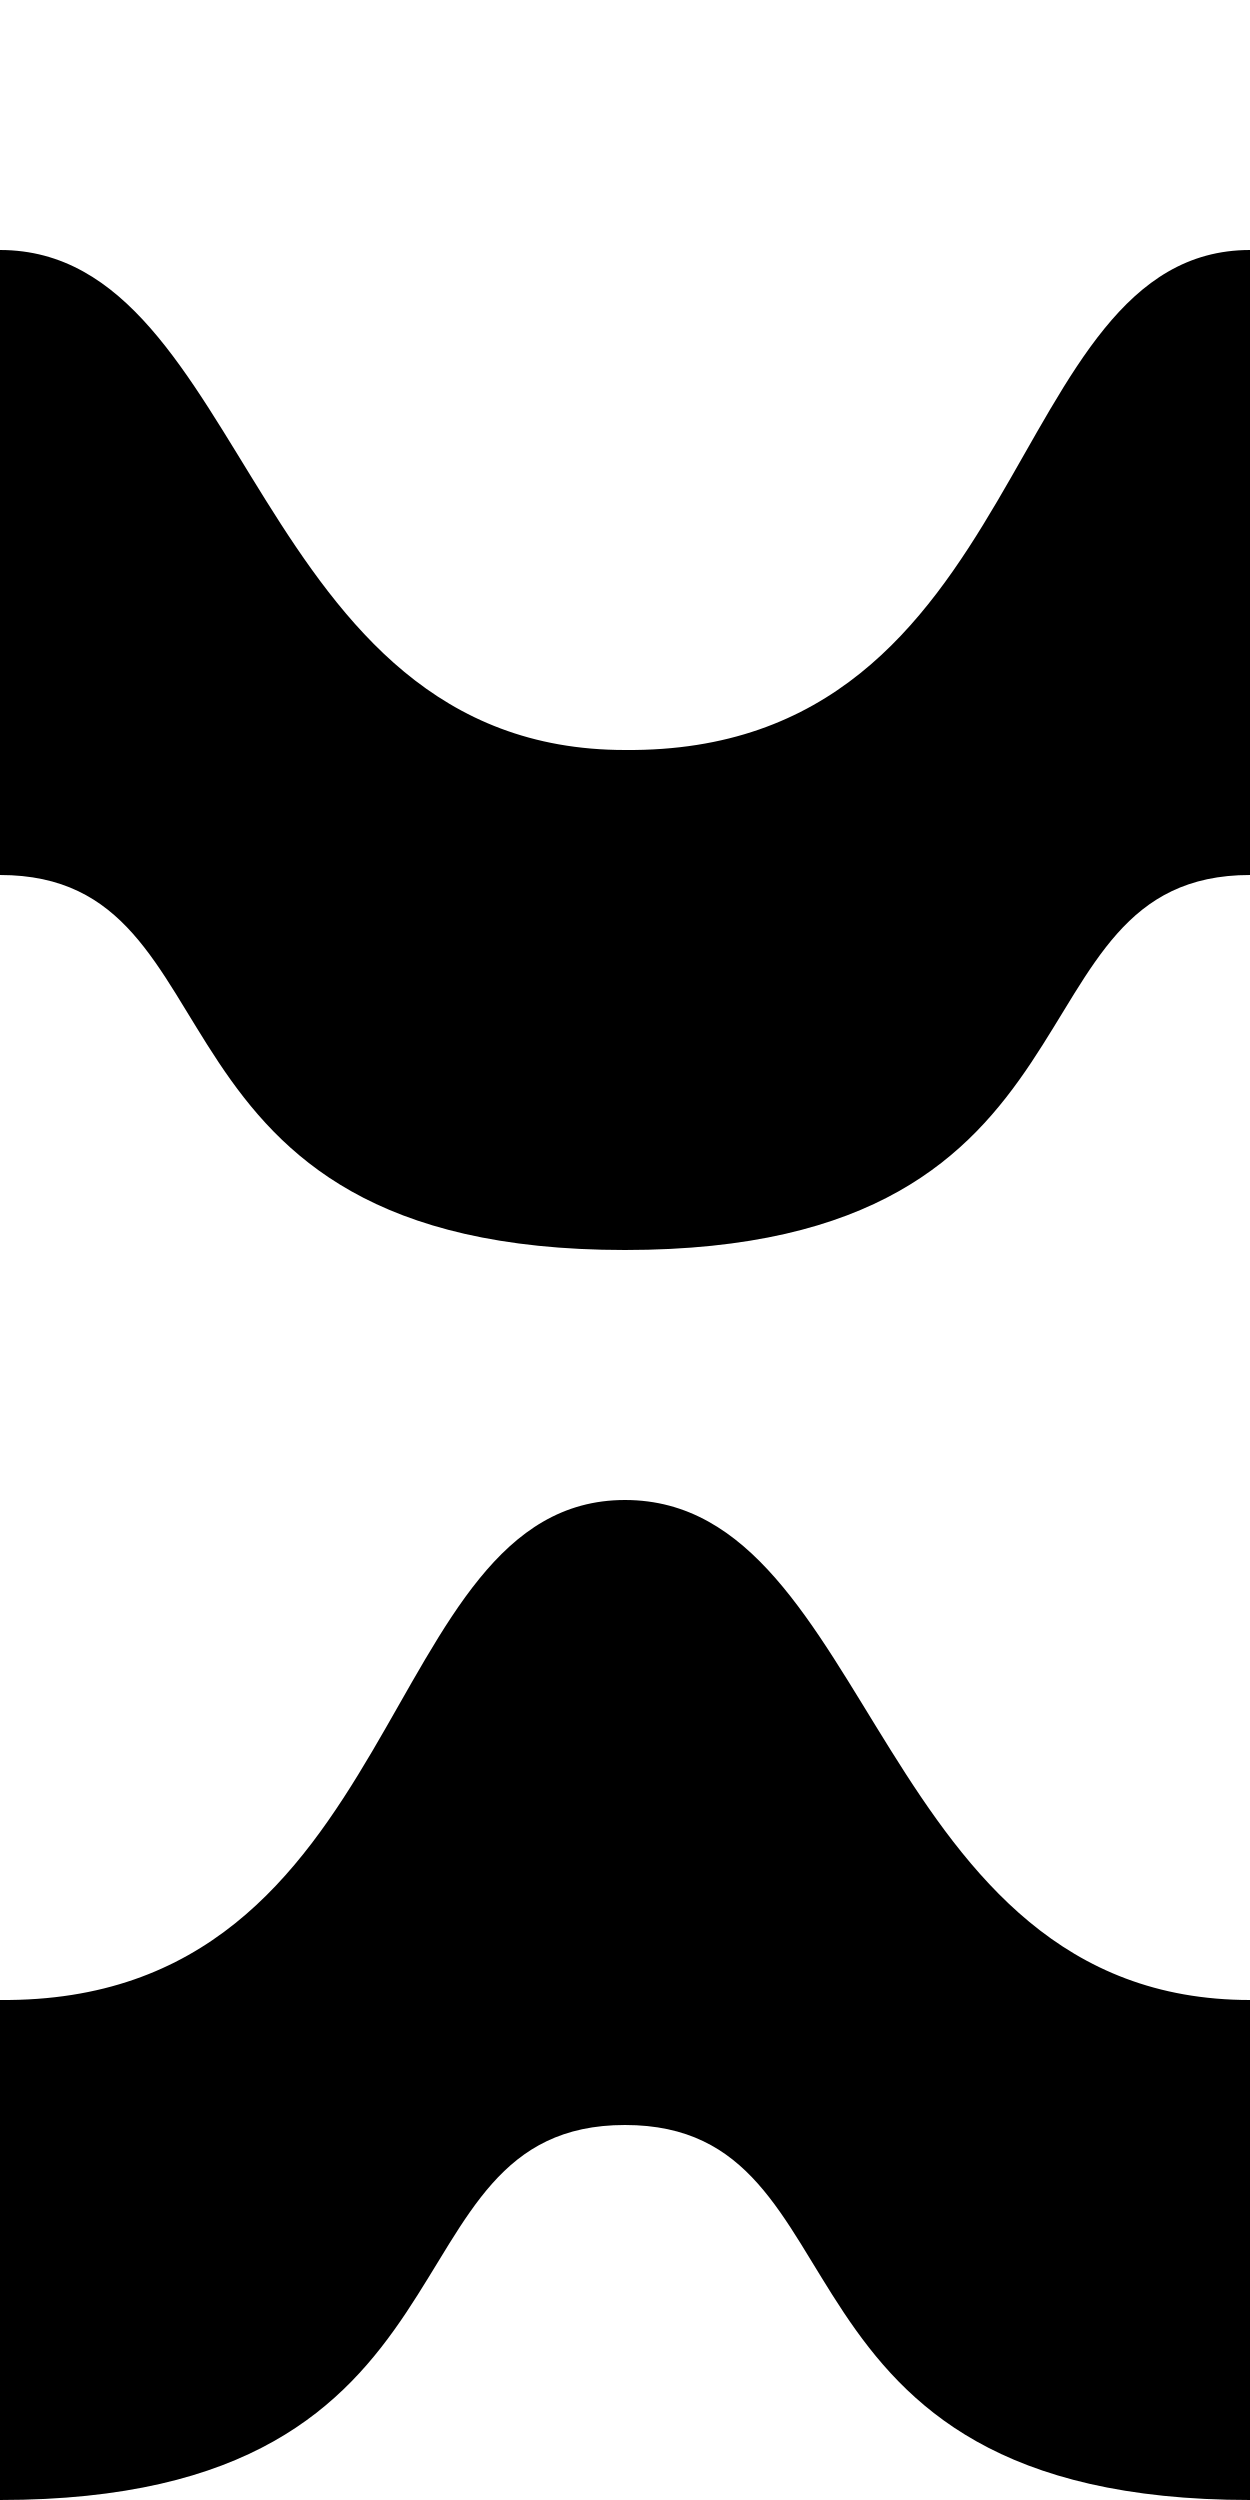
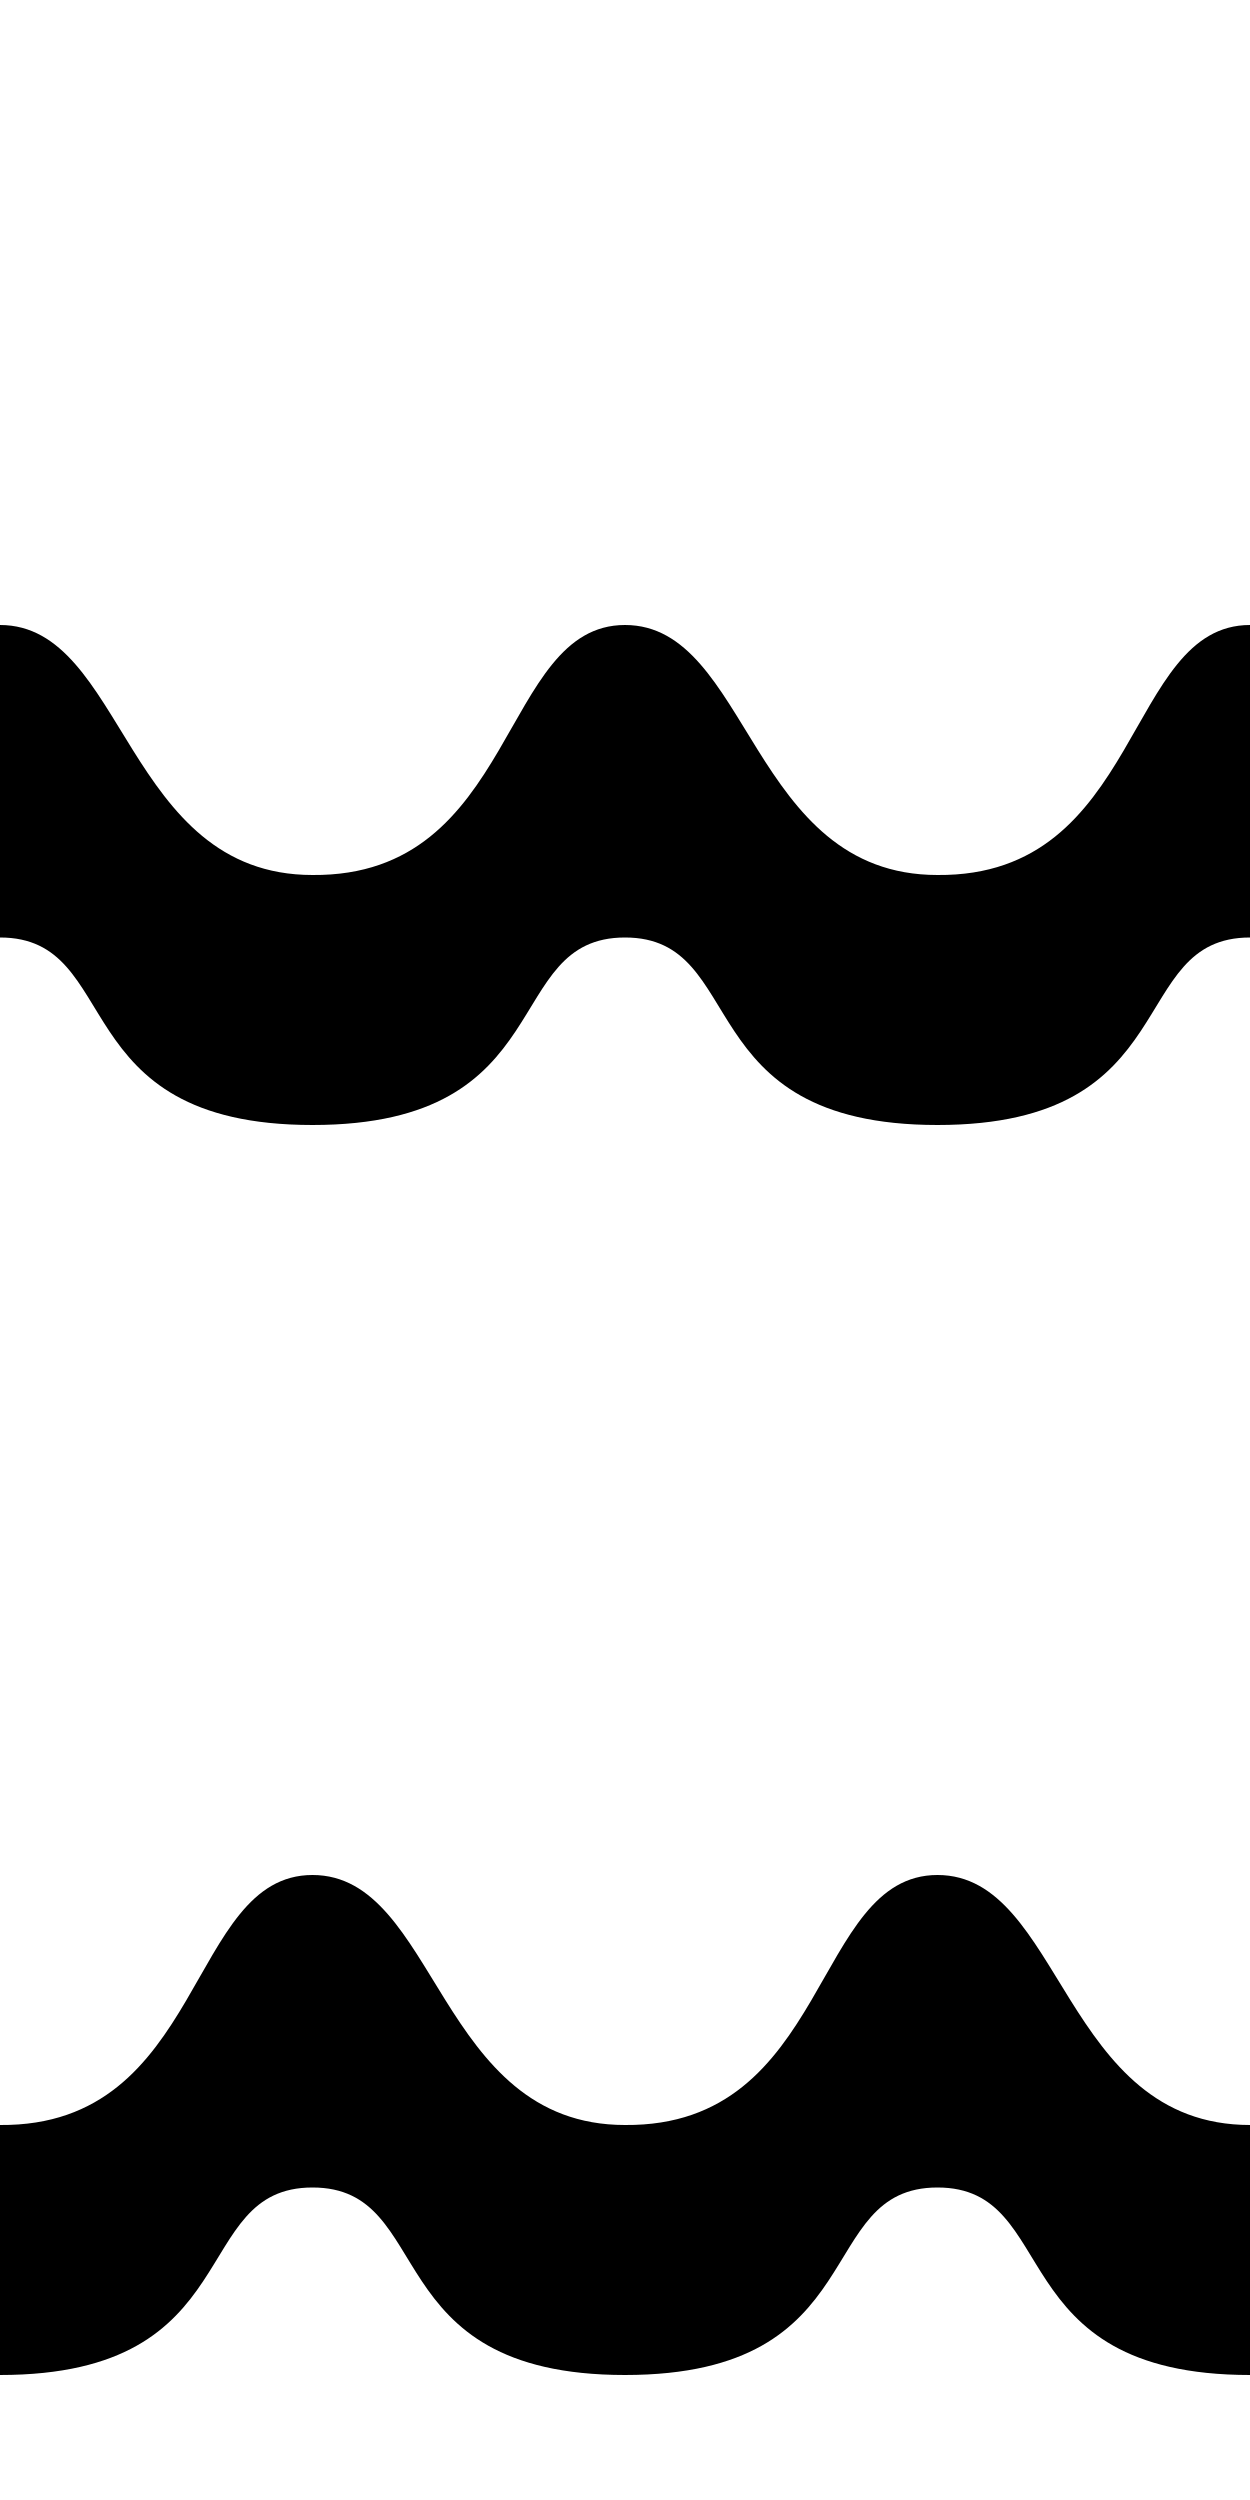
<svg xmlns="http://www.w3.org/2000/svg" width="120" height="240" viewBox="0 0 120 240" version="1.1" id="svg5">
  <defs id="defs2" />
-   <g id="layer1">
-     <path id="path562" style="fill:#000000;stroke-width:5;stroke-linecap:round;stroke-linejoin:round;paint-order:markers fill stroke" d="M 0 24 L 0 84 C 24 84 12 120 60 120 C 108 120 96 84 120 84 L 120 24 C 96 24 99.292 72.331 60 72 C 24 72 24 24 0 24 z M 60 144 C 36 144 39.292 192.331 0 192 L 0 240 C 48 240 36 204 60 204 C 84 204 72 240 120 240 L 120 192 C 84 192 84 144 60 144 z " />
-   </g>
+   <path id="path612" style="fill:#000000;fill-opacity:1;stroke-width:2.5;stroke-linecap:round;stroke-linejoin:round;paint-order:markers fill stroke" d="m 0,60 v 30 c 12,0 6,18 30,18 24,0 18,-18 30,-18 12,0 6,18 30,18 24,0 18,-18 30,-18 V 60 C 108,60 109.646,84.165 90,84 72,84 72,60 60,60 48,60 49.646,84.165 30,84 12,84 12,60 0,60 Z m 30,120 c -12,0 -10.354,24.165 -30,24 v 24 c 24,0 18,-18 30,-18 12,0 6,18 30,18 24,0 18,-18 30,-18 12,0 6,18 30,18 v -24 c -18,0 -18,-24 -30,-24 -12,0 -10.354,24.165 -30,24 -18,0 -18,-24 -30,-24 z" />
</svg>
